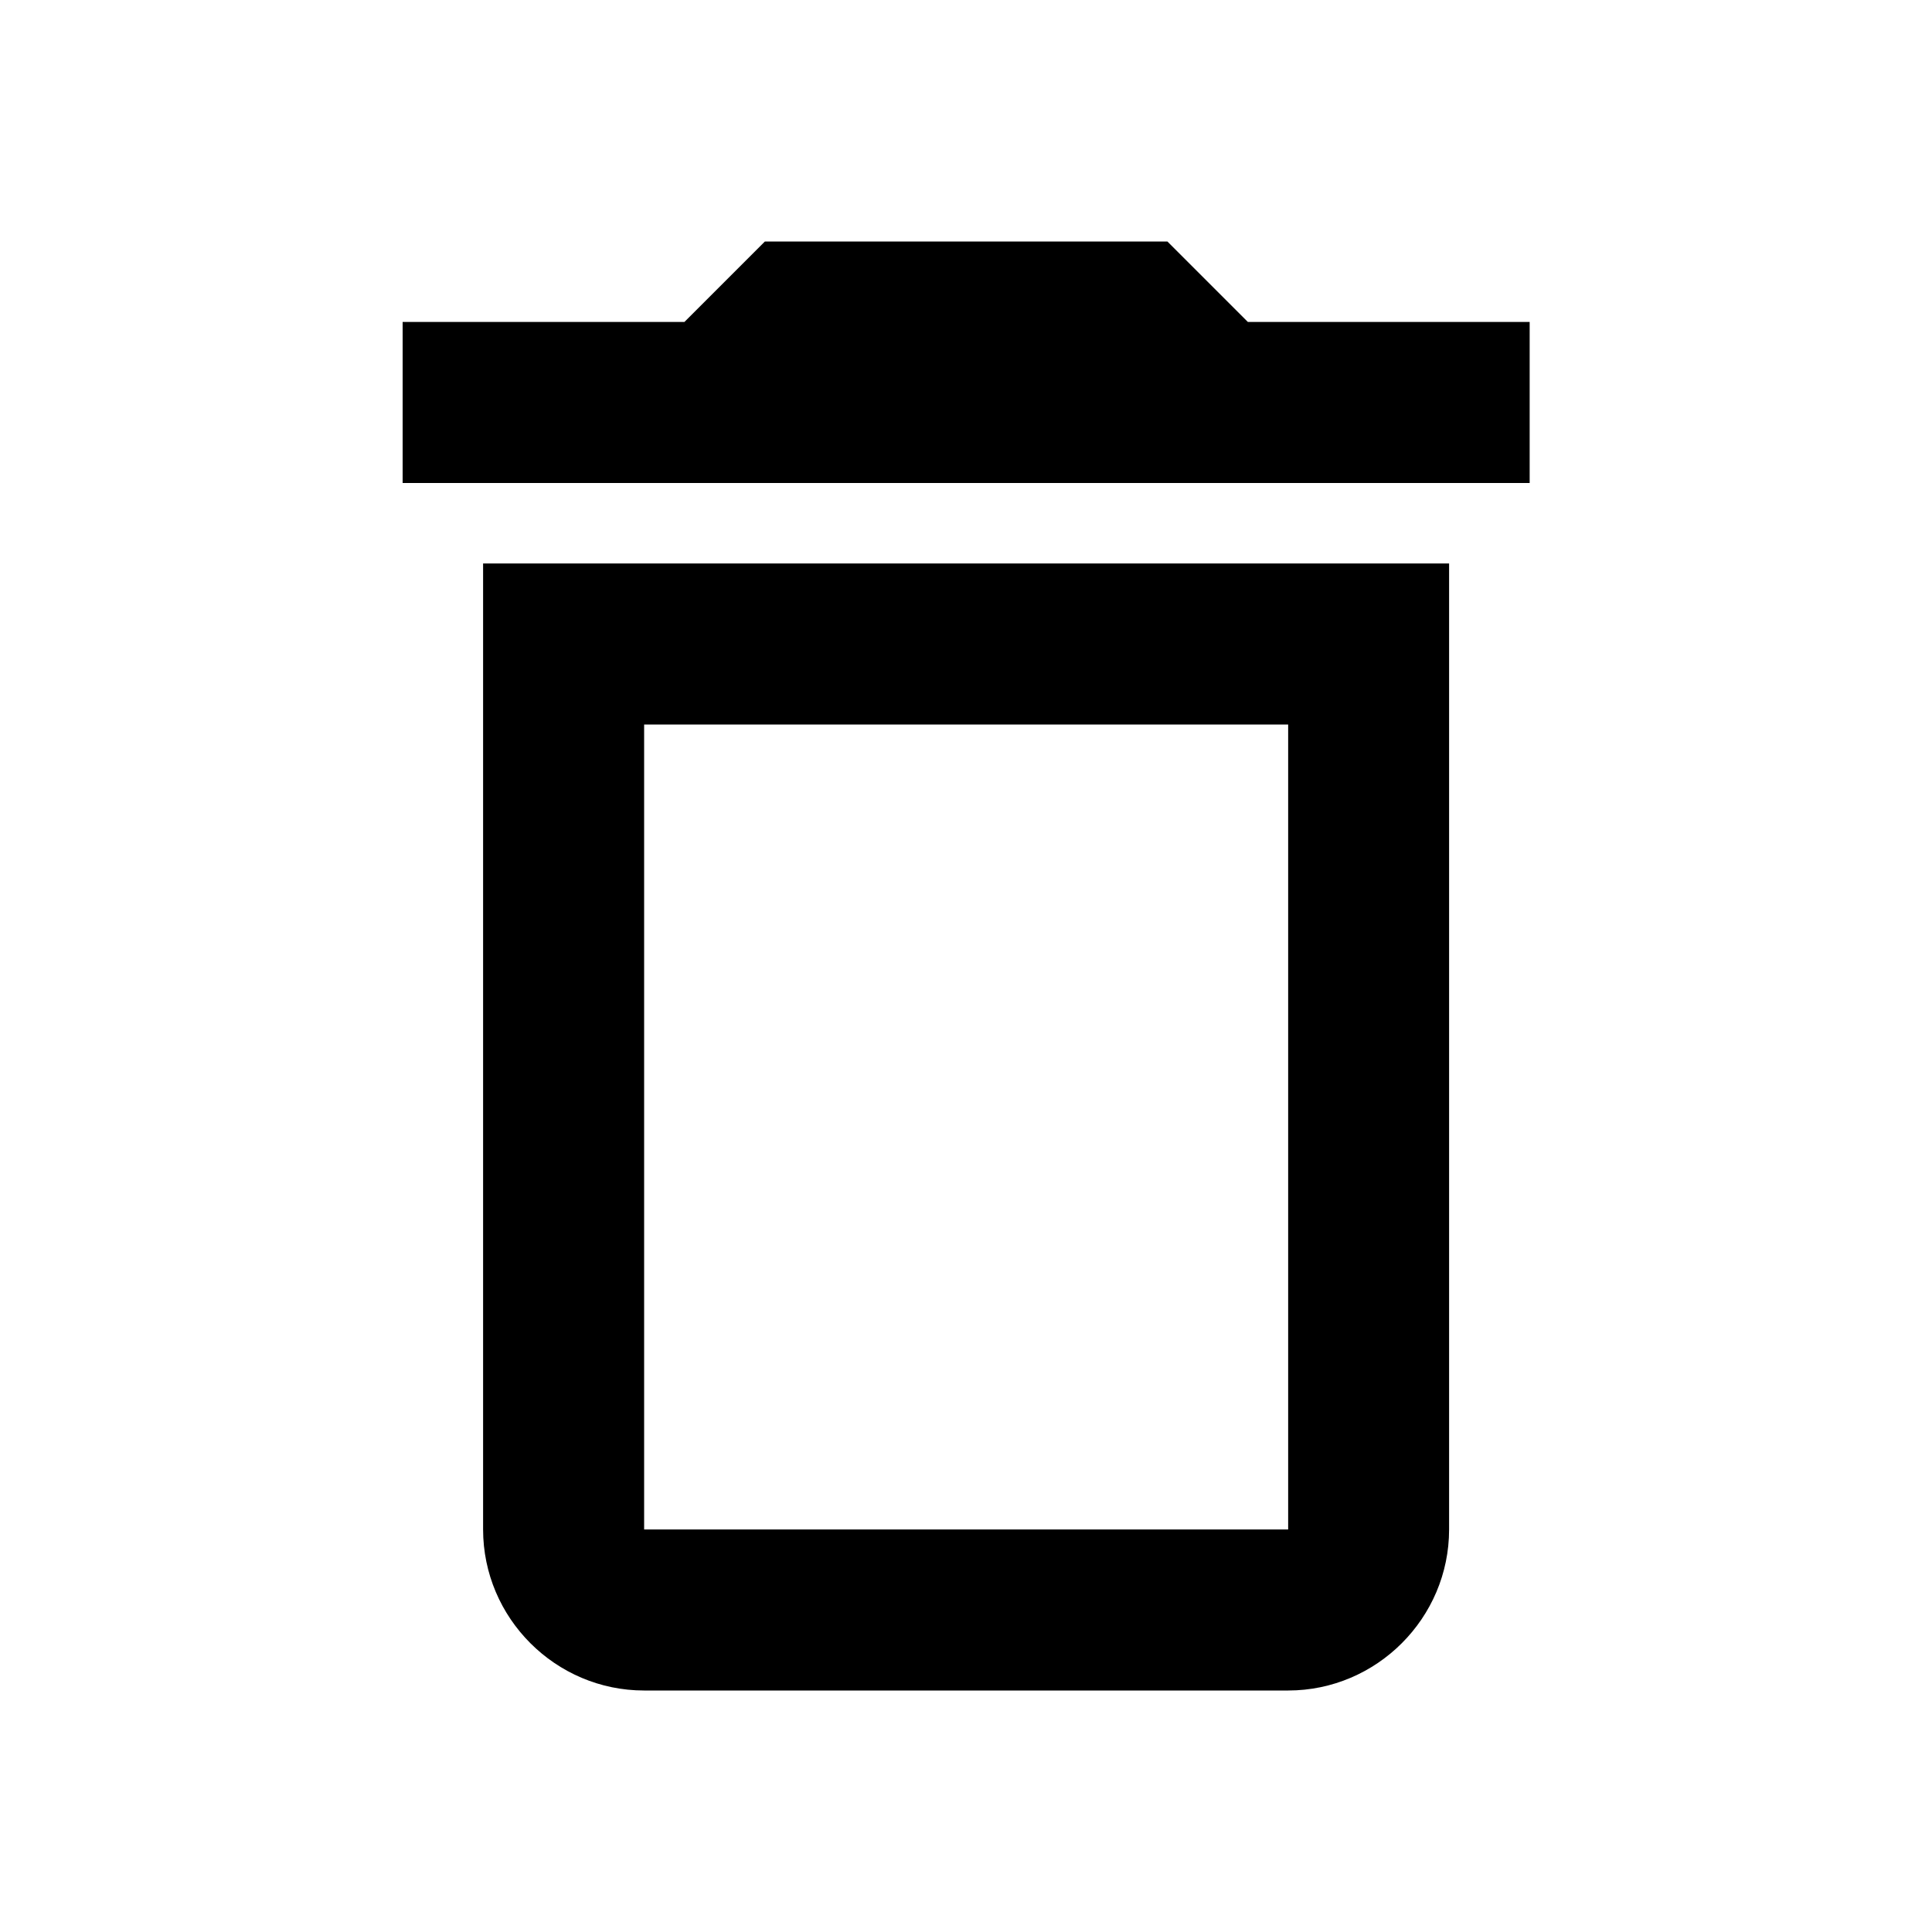
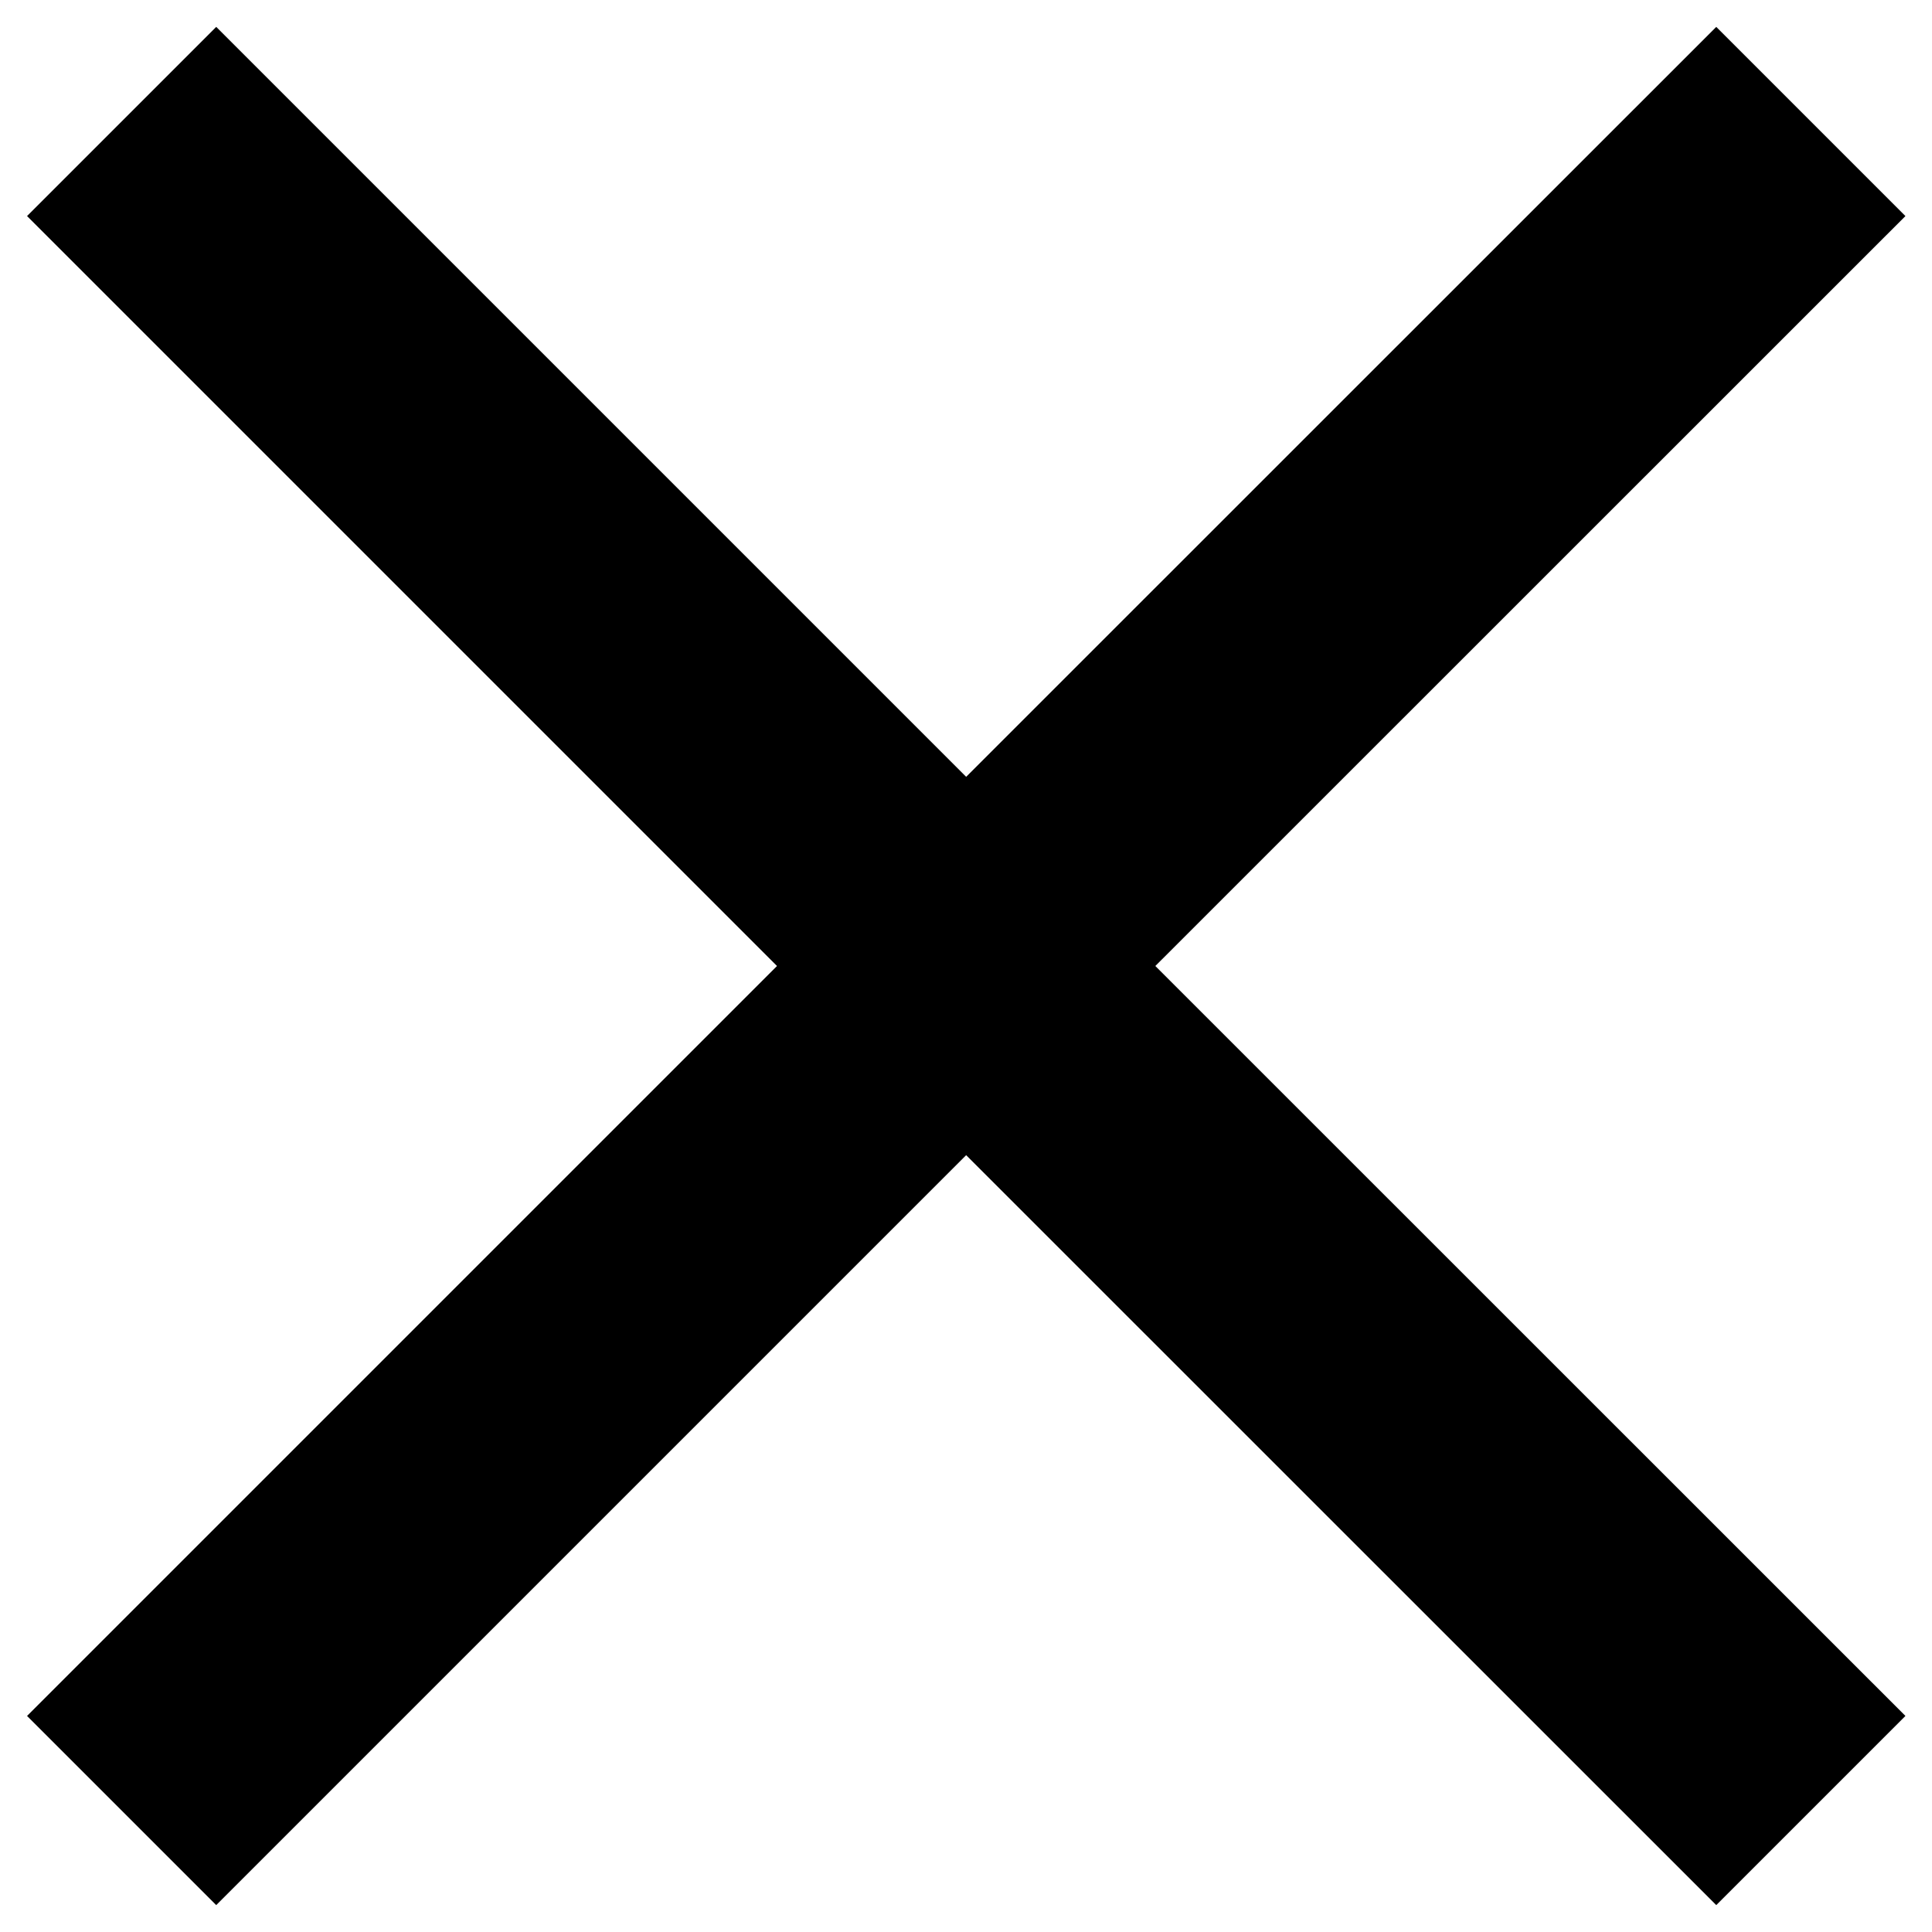
- <svg xmlns="http://www.w3.org/2000/svg" width="20" height="20" viewBox="0 0 20 20" fill="none">
-   <path d="M5.001 15.833C5.001 16.75 5.751 17.5 6.668 17.5H13.335C14.251 17.5 15.001 16.75 15.001 15.833V5.833H5.001V15.833ZM6.668 7.5H13.335V15.833H6.668V7.5ZM12.918 3.333L12.085 2.5H7.918L7.085 3.333H4.168V5H15.835V3.333H12.918Z" fill="currentColor" />
+ <svg xmlns="http://www.w3.org/2000/svg" width="12" height="12" viewBox="0 0 12 12" fill="none">
+   <path d="M11.835 1.342L10.66 0.167L6.001 4.825L1.343 0.167L0.168 1.342L4.826 6L0.168 10.658L1.343 11.833L6.001 7.175L10.66 11.833L11.835 10.658L7.176 6L11.835 1.342Z" fill="currentColor" />
</svg>
